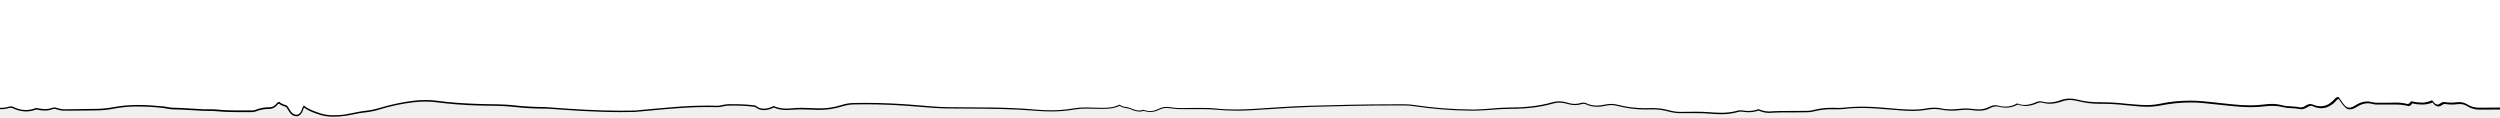
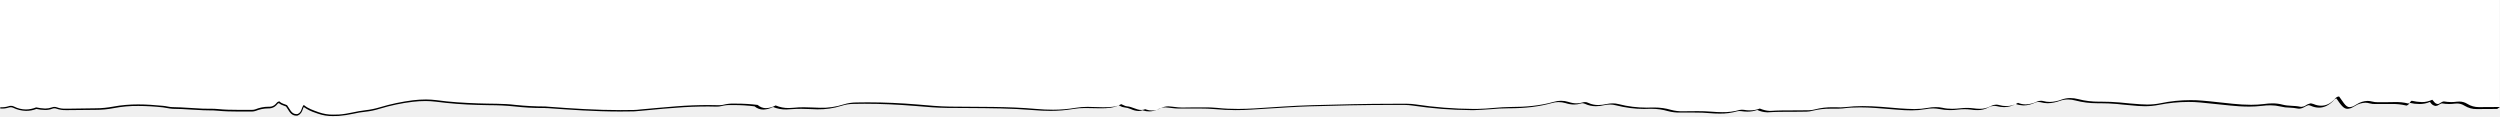
- <svg xmlns="http://www.w3.org/2000/svg" id="Слой_1" viewBox="0 0 1920 90.1">
+ <svg xmlns="http://www.w3.org/2000/svg" id="Слой_1" viewBox="0 0 1930 90.1">
  <style>.st0{fill:#fff}</style>
-   <path class="st0" d="M0 0v83.4c2.2.1 4.3-.1 6.4-.7 1.4-.5 3-.5 4.4.2 5.4 2.8 11.6 3 17.2.7 4.2.8 8.2 1.5 12.1 0 1.3-.5 2.7-.5 3.9 0 2.9 1.2 5.9 1 8.9 1l21-.3c4.5 0 9-.4 13.4-1.3 12.7-2.5 25.5-1.9 38.3-.6 2.5.3 4.9 1 7.4 1 7.8 0 15.6.9 23.5 1.2 3.8.2 7.7 0 11.5.3 8.7.8 17.3.5 26 .5.8 0 1.7-.1 2.5-.4 3.4-1.4 7-2.1 10.7-2 1.8 0 3.6-.7 4.9-2 .8-.8 1.3-2 3-2 1.4 1.7 3.9 2 5.8 2.9 2.4 3.1 3.4 7.5 8.2 6.8 3.2-1.3 2.7-4.7 4.7-7 3.3 2.8 7.3 4 11.3 5.5 5.2 2 10.4 1.9 15.7 1.7 6.9-.3 13.4-2.6 20.2-3.3 3.8-.4 7.6-1.2 11.2-2.3 8.3-2.5 16.8-4.3 25.4-5.4 6-.8 12-.8 17.9-.1 10.6 1.5 21.2 2.1 31.9 2.5 9.7.3 19.3-.1 28.9 1.2 7.6.8 15.3 1.2 22.9 1.2.8 0 1.7.1 2.5.2 21.8 1.6 43.5 3 65.4 2.4 1.7 0 3.3-.3 5-.4 9.1-.8 18.2-1.7 27.4-2.4 10.3-.8 20.6-1.1 31-.9 1.3.1 2.7 0 4-.3 3.1-.9 6.2-.8 9.4-.8 5.6 0 11.2.3 16.8 1 4.2 3.6 9 2.8 13.9.4 4.3 1.8 9 2.4 13.6 1.9 5-.4 10-.5 15-.2 8 .4 16 .1 23.7-2.5 3.2-1 6.5-1.5 9.8-1.5 15.8-.3 31.6.2 47.3 1.6 8.1.7 16.3 1.4 24.4 1.6 22.1.3 44.3-.2 66.4 1.8 10.1 1.1 20.3.8 30.4-.8 6.7-1.2 13.6-.4 20.5-.4 5 0 10-.1 14.3-2.4 1.7.7 3.1 1.7 4.5 1.7 4.7.2 8.8 4.3 13.9 2.2.2-.1.6.2.9.3 3.5 1.2 7.4.8 10.7-.9 2.7-1.4 5.8-1.9 8.8-1.3 5.8 1 11.6.7 17.5.7 5.8-.2 11.7 0 17.5.4 9.5.9 19 1 28.5.4 14.8-.8 29.6-2 44.4-2.5 24.3-.7 48.6-1.3 73-1.1 2.2 0 4.3.2 6.5.5 15.6 2.4 31.4 3.6 47.2 3.5 8.7-.1 17.3-1.5 25.9-1.5 11.2 0 22.3-.8 33.1-4 3.7-1.1 7.6-1.1 11.3.1 3.5 1.2 7.3 1.4 10.8.4 1.4-.5 3-.4 4.4.3 4.6 2.1 9.4 2 14.2.9 3.1-.7 6.3-.7 9.4.1 8.2 2.1 16.8 3 25.3 2.6 5-.2 10 .4 14.8 1.7 3.1.8 6.2 1.2 9.4 1.1 7.2 0 14.4-.3 21.5.3 7.4.6 14.6.8 21.7-1.3 1.1-.3 2.3-.3 3.5-.1 4.1.8 8.3.4 12.3-1 2.7 1.1 5.4 2 8.3 1.8 9.8-.7 19.7-.3 29.5-.5 1.5 0 3-.2 4.4-.6 5.3-1.3 10.9-1.9 16.4-1.6 2.3.1 4.7.1 7-.1 14.2-1.9 28.3-.1 42.4 1 7 .6 13.9 1 20.9-.3 3.8-.8 7.7-.8 11.4-.1 4.6.9 9.3 1 13.9.4 3.3-.4 6.6-.4 9.9 0 4.5.7 9 .5 13.2-1.7 2.1-1.2 4.5-1.5 6.8-1 4.9 1.5 10.2.9 14.6-1.8 5 2 9.8 1.5 14.5-.7 1.5-.7 3.3-.9 4.9-.5 4.9 1.4 9.5.7 14.2-1 4.1-1.5 8.6-1.6 12.8-.4 5.5 1.4 11.1 2.1 16.8 2 5-.1 10 .2 15 .6 5.3.5 10.6 1.1 15.9 1.4 5.1.4 10.3.1 15.4-.8 10.6-2.2 21.5-2.9 32.3-2 7.8.7 15.6 1.7 23.3 2.4 8 .7 16 1.2 23.9.2 4.9-.6 9.6-.8 14.3.5 4.4 1.2 9 .6 13.4 1.6 1.5.2 3-.1 4.3-1 1.1-.8 2.4-1.3 3.7-1.6h.4c.7.1 1.3.3 1.9.5 6.1 2.6 11.3 1.3 15.9-3.4 1-1 1.9-2.4 3.8-2.4 1.2 1.7 2.3 3.5 3.7 5.2 2.6 3.4 4.4 3.7 8.2 1.8.6-.3 1.2-.7 1.7-1 3.7-2.1 7.5-3.3 11.9-2 2.5.7 5.3.4 8 .5 6.8.2 13.6-.6 19.7 1.1 1.8-.4 1.5-1.9 2.8-2.1 5.3 1.2 10.7 1.7 15.8-.9 1.4 1.3 2 3.2 4.3 3.3 1.4 0 2.5-1.7 4.6-2 3.3.6 6.7.6 10 .2 2.8-.4 5.7.1 8.1 1.7 2.7 1.7 5.8 2.5 9 2.5l15.8-.1V0H0z" />
-   <path d="M1920 82.6l-16.1.1h-.1c-3.1 0-6.2-.8-8.9-2.5-1.9-1.2-4-1.8-6.2-1.8-.6 0-1.3 0-1.9.1-1.4.2-2.9.3-4.4.3-1.9 0-3.8-.2-5.7-.5-2.1.3-3.2 2-4.6 2-2.3-.2-2.9-2-4.3-3.3-2.6 1.2-5.4 1.9-8.2 1.8-2.6-.1-5.1-.4-7.6-1-1.2.2-1 1.8-2.8 2.1-3.4-.9-7-1.2-10.5-1.1-2.2 0-4.4.1-6.6.1h-6.2c-1.5 0-2.9-.1-4.4-.5-1.2-.3-2.4-.5-3.6-.5-2.9.1-5.8 1-8.3 2.6-.6.3-1.1.7-1.7 1-1.1.7-2.4 1.1-3.8 1.2-1.6 0-2.8-.9-4.4-3-1.3-1.7-2.5-3.5-3.7-5.2-2 0-2.9 1.4-3.8 2.4-3 3.1-6.3 4.7-10 4.7-2 0-4.1-.5-5.9-1.3-.6-.2-1.3-.4-1.9-.5h-.4c-1.3.3-2.6.8-3.7 1.6-1 .7-2.2 1-3.4 1.1-.3 0-.6 0-.9-.1-4.4-1-9-.4-13.4-1.6-2.6-.7-5.2-1-7.9-1-2.2 0-4.3.2-6.5.5-3.3.4-6.5.6-9.8.6-4.7 0-9.4-.3-14.1-.8-7.8-.7-15.6-1.8-23.3-2.4-3-.3-6.1-.4-9.1-.4-7.8 0-15.6.8-23.2 2.4-3.4.7-6.9 1-10.3 1-1.7 0-3.4-.1-5.1-.2-5.3-.3-10.6-.9-15.9-1.4-4.5-.4-9.1-.6-13.7-.6h-2c-5.5 0-10.9-.6-16.2-2-2-.5-4-.8-6-.8-2.3 0-4.6.4-6.8 1.2-2.8 1.1-5.9 1.7-8.9 1.8-1.8 0-3.6-.2-5.3-.7-.6-.2-1.2-.2-1.8-.2-1.1 0-2.2.3-3.1.7-2.7 1.3-5.6 2-8.5 2.1-2.1 0-4.1-.4-6-1.2-2.7 1.7-5.8 2.5-9 2.5-1.9 0-3.8-.3-5.6-.8-.7-.2-1.3-.3-2-.3-1.7 0-3.3.5-4.8 1.3-2.6 1.3-5.4 2-8.3 1.9-1.6 0-3.3-.2-4.9-.4-1.6-.2-3.1-.3-4.7-.3-1.7 0-3.5.1-5.2.3-2.1.2-4.2.4-6.2.4-2.6 0-5.1-.2-7.7-.8-1.7-.4-3.5-.5-5.2-.5-2.1 0-4.2.2-6.2.6-3.3.6-6.7.9-10.1.9-3.6 0-7.2-.3-10.8-.5-9.6-.8-19.2-1.8-28.9-1.8-4.5 0-9 .3-13.5.8-1.1.1-2.3.2-3.4.2-1.2 0-2.4 0-3.6-.1h-2.1c-4.8-.1-9.6.5-14.2 1.7-1.5.4-2.9.6-4.4.6-2.9.1-5.9.1-8.8.1h-3.2c-5.8 0-11.7 0-17.5.4h-.8c-2.6-.1-5.1-.8-7.5-1.8-2.5 1-5.1 1.4-7.7 1.4-1.5 0-3.1-.1-4.6-.4-.6-.1-1.2-.1-1.7-.1-.6 0-1.2.1-1.7.2-4.3 1.2-8.8 1.8-13.3 1.7-2.8 0-5.6-.2-8.4-.4-3.5-.3-7-.4-10.5-.4-3.7 0-7.4.1-11 .1h-.1c-3.1.1-6.3-.3-9.3-1.1-4.1-1.2-8.4-1.8-12.7-1.8h-2.1c-1.3.1-2.6.1-3.9.1-7.2 0-14.4-.9-21.4-2.7-1.5-.4-3.1-.6-4.7-.6s-3.1.2-4.7.5c-2.1.5-4.2.7-6.3.8-2.7 0-5.4-.5-7.9-1.7-.8-.4-1.6-.6-2.5-.6-.6 0-1.3.1-1.9.3-1.4.4-2.9.7-4.4.7-2.2 0-4.3-.4-6.4-1.1-1.9-.6-3.8-.9-5.8-.9-1.9 0-3.7.3-5.5.8-10.8 3.1-21.9 4-33.1 4-8.7 0-17.2 1.4-25.9 1.5h-3.1c-14.8-.1-29.6-1.3-44.2-3.5-2.1-.3-4.3-.5-6.5-.5h-9.7c-21.1 0-42.2.5-63.2 1.1-14.8.4-29.6 1.6-44.4 2.5-4.1.2-8.2.4-12.3.4-5.4 0-10.8-.2-16.2-.8-3.4-.3-6.9-.5-10.4-.4h-7.3c-2.5 0-4.9.1-7.4.1-3.3.1-6.7-.2-10-.7-.8-.1-1.6-.2-2.5-.2-2.2 0-4.3.6-6.2 1.6-2 1-4.1 1.6-6.4 1.6-1.5 0-2.9-.2-4.3-.7-.3-.1-.5-.2-.8-.3h-.1c-1 .4-2 .6-3 .6-3.8 0-7.2-2.6-10.9-2.8-1.4-.1-2.8-1-4.5-1.7-4 2.2-8.7 2.4-13.4 2.4h-.9c-3.8 0-7.7-.3-11.5-.3-3 0-6 .2-9 .7-5.8 1-11.6 1.5-17.5 1.5-4.3 0-8.6-.2-12.9-.6-22.1-2-44.3-1.5-66.4-1.8-8.2-.1-16.3-.9-24.4-1.6-13-1.1-26-1.7-39-1.7-2.8 0-5.6 0-8.4.1-3.3 0-6.7.5-9.8 1.5-5.9 1.9-12 2.8-18.2 2.6-1.8 0-3.7-.1-5.5-.2-2.3-.1-4.6-.2-6.9-.2-2.7 0-5.4.1-8.1.4-1.2.1-2.3.2-3.4.2-3.5.1-7-.6-10.2-2-2.3 1.3-4.9 2-7.5 2.1-2.4 0-4.6-.9-6.4-2.5-5.4-.7-10.9-1-16.4-1h-2.1c-2.6-.1-5.1.2-7.6.8-1 .3-2 .4-3.1.4h-.9c-1.9 0-3.9-.1-5.8-.1-8.4 0-16.8.3-25.2 1-9.1.7-18.2 1.6-27.4 2.4-1.7.2-3.3.4-5 .4-3.4.1-6.8.1-10.2.1-18.4 0-36.8-1.2-55.2-2.6-.8-.1-1.7-.1-2.5-.2-7.7 0-15.3-.4-22.9-1.2-9.6-1.2-19.3-.8-28.9-1.2-10.6-.4-21.3-1-31.9-2.5-2.6-.3-5.3-.5-7.9-.5-3.3 0-6.7.2-10 .6-8.6 1.1-17.1 2.9-25.4 5.4-3.7 1.1-7.4 1.9-11.2 2.3-6.8.7-13.3 2.9-20.2 3.3-1.5.1-3 .1-4.4.1-3.8.1-7.7-.6-11.3-1.9-4-1.5-8.1-2.7-11.3-5.6-2 2.4-1.5 5.7-4.7 7-.3 0-.6.1-.9.1-4 0-5.1-4-7.3-6.9-1.9-.9-4.3-1.2-5.8-2.9-1.7 0-2.2 1.2-3 2-1.2 1.3-2.9 2.1-4.7 2.1h-1c-3.4 0-6.7.7-9.9 2-.8.3-1.6.4-2.4.4h-11.4c-4.9 0-9.7-.1-14.6-.6-3.8-.4-7.7-.2-11.5-.3-7.8-.3-15.6-1.1-23.5-1.2-2.5 0-4.9-.8-7.4-1-6.4-.6-12.7-1.1-19.1-1.1s-12.9.5-19.2 1.7c-4.4.8-8.9 1.3-13.4 1.3l-21 .3h-2c-2.3.1-4.6-.2-6.8-1-1.3-.5-2.7-.5-3.9 0-1.7.6-3.4.9-5.2.9-2.4-.1-4.7-.4-7-.9-2.5 1-5.2 1.6-7.9 1.6-3.2 0-6.4-.8-9.3-2.3-.7-.4-1.5-.5-2.3-.5-.7 0-1.4.1-2.1.4-2 .6-4 .8-6.1.7v1h.4c2 .1 4-.1 5.9-.7.6-.2 1.2-.3 1.8-.3s1.3.1 1.9.4c3 1.5 6.4 2.3 9.8 2.4 2.7 0 5.5-.5 8-1.5 2.2.5 4.5.8 6.8.8 1.9 0 3.8-.3 5.5-1 1-.4 2.2-.4 3.2 0 2.3.8 4.8 1.2 7.2 1.1h2l10.9-.1 10.1-.1c4.6 0 9.1-.4 13.6-1.3 6.3-1.2 12.6-1.8 19-1.7 6.3 0 12.7.4 19 1.1 1 .1 2 .3 3 .5 1.5.3 3 .5 4.5.6 4.7 0 9.5.3 14.1.6 3.1.2 6.2.4 9.3.5 1.5.1 2.9.1 4.3.1 2.3 0 4.7 0 7.1.3 5.2.5 10.3.6 14.7.6h11.6c.9 0 1.8-.2 2.7-.5 3-1.2 6.3-1.9 9.5-1.9h1c2-.1 4-.9 5.4-2.4.2-.2.4-.4.6-.7.5-.6.8-.9 1.4-1 1.1.9 2.5 1.6 3.9 2 .6.2 1.1.4 1.6.6.5.7.9 1.4 1.4 2.1 1.4 2.4 3.1 5 6.6 5 .3 0 .7 0 1-.1h.1l.1-.1c2.3-1 3.1-2.9 3.7-4.6.2-.7.5-1.3.8-1.9 2.8 2 5.9 3.5 9.1 4.5l1.7.6c3.7 1.3 7.7 2 11.6 1.9 1.6 0 3.2-.1 4.5-.1 3.8-.3 7.5-.9 11.2-1.7 3-.7 6-1.2 9-1.5 3.9-.4 7.7-1.2 11.4-2.4 8.2-2.5 16.7-4.3 25.2-5.3 3.3-.4 6.6-.6 9.9-.6 2.6 0 5.2.2 7.8.5 10.6 1.4 21.3 2.2 32 2.5 3 .1 6.1.1 9.1.2 6.6 0 13.2.3 19.7 1 7.1.8 14.2 1.2 21.4 1.2h1.7c.6 0 1.3.1 1.9.1h.5c16.6 1.2 35.9 2.6 55.3 2.6 3.5 0 6.9 0 10.2-.1 1.2 0 2.5-.2 3.7-.3l1.4-.1 8.7-.8c6.1-.6 12.5-1.2 18.7-1.6 8.4-.7 16.8-1 25.1-1 1.9 0 3.9 0 5.8.1h.9c1.1 0 2.3-.1 3.4-.4 2.4-.6 4.9-.9 7.3-.8h2.2c5.3 0 10.7.3 16 1 1.9 1.6 4.3 2.5 6.8 2.5 2.6-.1 5.2-.8 7.5-2 3.2 1.3 6.7 2 10.2 1.9 1.1 0 2.3-.1 3.5-.2 2.5-.2 5.2-.3 8-.3 2.1 0 4.4.1 6.8.2 2 .1 3.8.2 5.6.2 6.3.1 12.5-.8 18.5-2.7 3.1-1 6.3-1.5 9.5-1.5 2.8-.1 5.6-.1 8.4-.1 12.6 0 25.6.6 38.9 1.7l1.3.1c7.6.7 15.5 1.3 23.2 1.4 5.4.1 10.8.1 16.1.1 16.5.1 33.5.2 50.2 1.6 4.6.4 8.9.6 13 .6 5.9 0 11.8-.5 17.7-1.5 2.9-.5 5.8-.7 8.8-.7 2 0 4 .1 5.9.1 1.9.1 3.7.1 5.6.1h.9c4.7 0 9.3-.2 13.5-2.3.4.2.8.4 1.1.5 1 .6 2.1 1 3.3 1.1 1.7.2 3.4.6 5 1.3 1.9.9 3.9 1.4 6 1.5 1.1 0 2.1-.2 3.1-.6.2.1.3.1.5.2 1.5.5 3 .7 4.6.7 2.4 0 4.7-.6 6.8-1.7 1.8-.9 3.8-1.4 5.8-1.4.8 0 1.5.1 2.3.2 3.4.5 6.8.8 10.2.7h14.7c3.4 0 6.8.1 10.2.4 5.4.5 10.8.8 16.3.8 3.9 0 8-.1 12.4-.4 4.8-.3 9.7-.6 14.4-.9 9.8-.6 20-1.3 29.9-1.6 20.1-.6 41.7-1.1 63.2-1.1h9.7c2.1 0 4.2.2 6.3.5 14.7 2.2 29.5 3.4 44.4 3.5h3.1c4.2-.1 8.4-.4 12.5-.7 4.4-.4 8.9-.7 13.4-.7 13.6 0 23.9-1.3 33.4-4 1.7-.5 3.5-.8 5.2-.8 1.9 0 3.7.3 5.5.8 2.2.7 4.4 1.1 6.7 1.1 1.6 0 3.2-.2 4.7-.7.5-.2 1-.2 1.6-.3.7 0 1.4.2 2.1.5 2.6 1.2 5.4 1.8 8.3 1.8 2.2 0 4.4-.3 6.5-.8 1.5-.3 3-.5 4.5-.5s3 .2 4.5.6c7.1 1.8 14.3 2.8 21.6 2.8 1.3 0 2.6 0 3.9-.1h2.1c4.2 0 8.4.6 12.4 1.8 3.1.8 6.3 1.2 9.6 1.1h11.1c4.2 0 7.4.1 10.4.4 3.3.3 6 .4 8.5.4 4.6.1 9.2-.5 13.6-1.8.5-.1 1-.2 1.4-.2.5 0 1.1 0 1.6.1 1.6.2 3.1.4 4.7.4 2.6 0 5.2-.4 7.7-1.3 2.4 1.1 4.9 1.7 7.5 1.8h.9c5.8-.4 11.5-.4 17.4-.4h3.2c2.7 0 5.8 0 8.9-.1 1.6 0 3.1-.3 4.7-.7 4.6-1.1 9.3-1.7 14-1.6h5.7c1.2 0 2.4-.1 3.5-.2 4.4-.6 8.9-.8 13.4-.8 7.5 0 15.2.7 22.6 1.3l6.2.5c3.5.3 7.2.5 10.9.5 3.5 0 6.9-.3 10.3-.9 2-.4 4-.6 6-.6 1.7 0 3.4.2 5 .5 2.6.5 5.2.8 7.9.8 2.1 0 4.2-.1 6.4-.4 1.7-.2 3.4-.3 5.1-.3 1.5 0 3.1.1 4.6.3 1.7.3 3.3.4 5 .4 3 .1 6.1-.6 8.8-2.1 1.3-.7 2.8-1.1 4.3-1.2.6 0 1.2.1 1.8.2 1.9.5 3.9.8 5.8.8 3.2 0 6.3-.8 9.1-2.4 1.9.7 3.9 1 5.9 1.1 3.1 0 6.2-.8 9-2.1.8-.4 1.8-.6 2.7-.6.5 0 1 .1 1.5.2 1.8.5 3.7.8 5.6.8 3.2-.1 6.3-.7 9.3-1.8 2.1-.8 4.2-1.1 6.4-1.1 1.9 0 3.9.3 5.7.8 5.4 1.4 10.9 2.1 16.5 2.1h2c4.7 0 9.2.2 13.6.6l3.7.4c4 .4 8.2.8 12.3 1.1 1.8.1 3.5.2 5.1.2 3.5 0 7.1-.3 10.5-1 7.6-1.5 15.3-2.3 23-2.3 3 0 6.1.1 9 .4 4.2.4 8.5.8 12.7 1.3 3.5.4 7.1.8 10.7 1.1 3.9.4 9 .8 14.2.8 3.3 0 6.6-.2 10-.6 2.1-.3 4.2-.4 6.4-.4 2.6 0 5.1.3 7.6.9 2.4.6 4.8.9 7.3.9 2.1.1 4.1.3 6.1.7.4.1.7.1 1.1.1 1.4-.1 2.7-.5 3.9-1.2l.7-.4c.8-.5 1.7-.9 2.6-1.1h.1l.5.1c.4.1.8.2 1.2.4 2 .9 4.1 1.4 6.3 1.4 3.8 0 7.4-1.7 10.7-5 .2-.2.3-.4.5-.6.5-.7 1.2-1.3 2.1-1.5l.8 1.1c.8 1.2 1.7 2.5 2.6 3.6 1.4 1.7 2.9 3.3 5.2 3.3 1.5-.1 2.9-.5 4.2-1.3.4-.2.8-.4 1.1-.6l.7-.4c2.3-1.5 5-2.3 7.8-2.4 1.1 0 2.2.2 3.3.5 1.5.4 3.1.6 4.7.5h12.8c3.5-.1 6.9.3 10.3 1.1l.2.1h.2c1-.2 1.8-.8 2.3-1.7.1-.2.2-.3.3-.4 2.5.6 5 .9 7.6.9 2.8 0 5.5-.5 8-1.6.2.2.3.4.5.6.9 1.4 2.3 2.3 3.9 2.5h.1c.9-.1 1.8-.4 2.6-1 .6-.5 1.3-.8 2.1-1 1.9.3 3.8.5 5.6.5 1.5 0 3-.1 4.5-.3.6-.1 1.2-.1 1.7-.1 2 0 4 .6 5.7 1.7 2.8 1.7 6.1 2.7 9.5 2.6h.1l15.5-.1v-1.5z" />
+   <path class="st0" d="M0 0v83.4c2.2.1 4.3-.1 6.4-.7 1.4-.5 3-.5 4.4.2 5.4 2.8 11.7 3 17.3.7 4.2.8 8.2 1.5 12.2 0 1.3-.5 2.7-.5 3.9 0 2.9 1.2 5.9 1 8.9 1l21.1-.3c4.5 0 9-.4 13.5-1.3 12.8-2.5 25.6-1.9 38.5-.6 2.5.3 4.9 1 7.4 1 7.8 0 15.7.9 23.6 1.2 3.8.2 7.7 0 11.6.3 8.7.8 17.4.5 26.1.5.8 0 1.7-.1 2.5-.4 3.4-1.4 7-2.1 10.8-2 1.8 0 3.6-.7 4.9-2 .8-.8 1.3-2 3-2 1.4 1.7 3.9 2 5.8 2.9 2.4 3.1 3.4 7.5 8.2 6.8 3.2-1.3 2.7-4.7 4.7-7 3.3 2.8 7.3 4 11.4 5.5 5.2 2 10.5 1.9 15.8 1.7 6.9-.3 13.5-2.6 20.3-3.3 3.8-.4 7.6-1.2 11.3-2.3 8.3-2.5 16.9-4.3 25.5-5.4 6-.8 12.1-.8 18-.1 10.7 1.5 21.3 2.1 32.1 2.5 9.8.3 19.4-.1 29.1 1.2 7.6.8 15.4 1.2 23 1.2.8 0 1.7.1 2.5.2 21.9 1.6 43.7 3 65.7 2.4 1.7 0 3.3-.3 5-.4 9.1-.8 18.3-1.7 27.5-2.4 10.4-.8 20.7-1.1 31.2-.9 1.3.1 2.7 0 4-.3 3.1-.9 6.2-.8 9.4-.8 5.6 0 11.3.3 16.9 1 4.2 3.6 9 2.8 14 .4 4.3 1.8 9 2.4 13.7 1.9 5-.4 10.1-.5 15.1-.2 8 .4 16.1.1 23.8-2.5 3.2-1 6.5-1.5 9.9-1.5 15.9-.3 31.8.2 47.5 1.6 8.1.7 16.4 1.4 24.5 1.6 22.2.3 44.5-.2 66.7 1.8 10.2 1.1 20.4.8 30.6-.8 6.7-1.2 13.7-.4 20.6-.4 5 0 10.1-.1 14.4-2.4 1.7.7 3.1 1.7 4.5 1.7 4.7.2 8.8 4.3 14 2.2.2-.1.6.2.9.3 3.5 1.2 7.4.8 10.8-.9 2.7-1.4 5.8-1.9 8.8-1.3 5.8 1 11.7.7 17.6.7 5.8-.2 11.8 0 17.6.4 9.5.9 19.1 1 28.6.4 14.9-.8 29.8-2 44.6-2.5 24.4-.7 48.9-1.3 73.4-1.1 2.2 0 4.3.2 6.5.5 15.7 2.4 31.6 3.6 47.4 3.5 8.7-.1 17.4-1.5 26-1.5 11.3 0 22.4-.8 33.3-4 3.7-1.1 7.6-1.1 11.4.1 3.5 1.2 7.3 1.4 10.9.4 1.4-.5 3-.4 4.4.3 4.6 2.1 9.4 2 14.3.9 3.1-.7 6.3-.7 9.4.1 8.2 2.1 16.9 3 25.4 2.6 5-.2 10.1.4 14.9 1.7 3.1.8 6.2 1.2 9.4 1.1 7.2 0 14.5-.3 21.6.3 7.4.6 14.7.8 21.8-1.3 1.1-.3 2.3-.3 3.5-.1 4.1.8 8.3.4 12.4-1 2.7 1.1 5.4 2 8.3 1.8 9.9-.7 19.8-.3 29.7-.5 1.5 0 3-.2 4.4-.6 5.3-1.3 11-1.9 16.5-1.6 2.3.1 4.7.1 7-.1 14.3-1.9 28.4-.1 42.6 1 7 .6 14 1 21-.3 3.8-.8 7.7-.8 11.5-.1 4.6.9 9.3 1 14 .4 3.3-.4 6.6-.4 10 0 4.5.7 9 .5 13.3-1.7 2.1-1.2 4.5-1.5 6.8-1 4.9 1.5 10.3.9 14.7-1.8 5 2 9.9 1.5 14.6-.7 1.5-.7 3.3-.9 4.9-.5 4.9 1.4 9.5.7 14.3-1 4.1-1.5 8.6-1.6 12.9-.4 5.5 1.4 11.2 2.1 16.9 2 5-.1 10.1.2 15.1.6 5.3.5 10.7 1.1 16 1.4 5.1.4 10.4.1 15.5-.8 10.7-2.2 21.6-2.9 32.5-2 7.8.7 15.7 1.7 23.4 2.4 8 .7 16.1 1.2 24 .2 4.9-.6 9.7-.8 14.4.5 4.4 1.2 9 .6 13.5 1.6 1.5.2 3-.1 4.3-1 1.1-.8 2.4-1.3 3.7-1.6h.4c.7.1 1.3.3 1.9.5 6.1 2.6 11.4 1.3 16-3.4 1-1 1.9-2.4 3.8-2.4 1.2 1.7 2.3 3.5 3.7 5.2 2.6 3.4 4.4 3.7 8.2 1.8.6-.3 1.2-.7 1.7-1 3.7-2.1 7.5-3.3 12-2 2.5.7 5.3.4 8 .5 6.8.2 13.7-.6 19.8 1.1 1.8-.4 1.5-1.9 2.8-2.1 5.3 1.2 10.8 1.7 15.9-.9 1.4 1.3 2 3.2 4.3 3.3 1.4 0 2.5-1.7 4.6-2 3.3.6 6.7.6 10.1.2 2.8-.4 5.7.1 8.1 1.7 2.7 1.7 5.8 2.5 9 2.5l15.9-.1V0H0z" />
+   <path d="M1930 82.6l-16.2.1h-.1c-3.1 0-6.2-.8-8.9-2.5-1.9-1.2-4-1.8-6.2-1.8-.6 0-1.3 0-1.9.1-1.4.2-2.9.3-4.4.3-1.9 0-3.8-.2-5.7-.5-2.1.3-3.2 2-4.6 2-2.3-.2-2.9-2-4.3-3.3-2.6 1.2-5.4 1.9-8.2 1.8-2.6-.1-5.1-.4-7.6-1-1.2.2-1 1.8-2.8 2.1-3.4-.9-7-1.2-10.6-1.1-2.2 0-4.4.1-6.6.1h-6.2c-1.5 0-2.9-.1-4.4-.5-1.2-.3-2.4-.5-3.6-.5-2.9.1-5.8 1-8.3 2.6-.6.3-1.1.7-1.7 1-1.1.7-2.4 1.1-3.8 1.2-1.6 0-2.8-.9-4.4-3-1.3-1.7-2.5-3.5-3.7-5.2-2 0-2.9 1.4-3.8 2.4-3 3.1-6.3 4.7-10.1 4.7-2 0-4.1-.5-5.9-1.3-.6-.2-1.3-.4-1.9-.5h-.4c-1.3.3-2.6.8-3.7 1.6-1 .7-2.2 1-3.4 1.1-.3 0-.6 0-.9-.1-4.4-1-9-.4-13.5-1.6-2.6-.7-5.2-1-7.9-1-2.2 0-4.3.2-6.5.5-3.3.4-6.5.6-9.9.6-4.7 0-9.4-.3-14.2-.8-7.8-.7-15.7-1.8-23.4-2.4-3-.3-6.1-.4-9.1-.4-7.8 0-15.7.8-23.3 2.4-3.4.7-6.9 1-10.4 1-1.7 0-3.4-.1-5.1-.2-5.3-.3-10.7-.9-16-1.4-4.5-.4-9.1-.6-13.8-.6h-2c-5.5 0-11-.6-16.3-2-2-.5-4-.8-6-.8-2.3 0-4.6.4-6.8 1.2-2.8 1.1-5.9 1.7-8.9 1.8-1.8 0-3.6-.2-5.3-.7-.6-.2-1.2-.2-1.8-.2-1.1 0-2.2.3-3.1.7-2.7 1.3-5.6 2-8.5 2.1-2.1 0-4.1-.4-6-1.2-2.7 1.7-5.8 2.5-9 2.5-1.9 0-3.8-.3-5.6-.8-.7-.2-1.3-.3-2-.3-1.7 0-3.3.5-4.8 1.3-2.6 1.3-5.4 2-8.3 1.9-1.6 0-3.3-.2-4.9-.4-1.6-.2-3.1-.3-4.7-.3-1.7 0-3.5.1-5.2.3-2.1.2-4.2.4-6.2.4-2.6 0-5.1-.2-7.7-.8-1.7-.4-3.5-.5-5.2-.5-2.1 0-4.2.2-6.2.6-3.3.6-6.7.9-10.2.9-3.6 0-7.2-.3-10.9-.5-9.7-.8-19.3-1.8-29.1-1.8-4.5 0-9 .3-13.6.8-1.1.1-2.3.2-3.4.2-1.2 0-2.4 0-3.6-.1h-2.1c-4.8-.1-9.7.5-14.3 1.7-1.5.4-2.9.6-4.4.6-2.9.1-5.9.1-8.8.1h-3.2c-5.8 0-11.8 0-17.6.4h-.8c-2.6-.1-5.1-.8-7.5-1.8-2.5 1-5.1 1.4-7.7 1.4-1.5 0-3.1-.1-4.6-.4-.6-.1-1.2-.1-1.7-.1-.6 0-1.2.1-1.7.2-4.3 1.2-8.8 1.8-13.4 1.7-2.8 0-5.6-.2-8.4-.4-3.5-.3-7-.4-10.6-.4-3.7 0-7.4.1-11.1.1h-.1c-3.1.1-6.3-.3-9.3-1.1-4.1-1.2-8.4-1.8-12.8-1.8h-2.1c-1.3.1-2.6.1-3.9.1-7.2 0-14.5-.9-21.5-2.7-1.5-.4-3.1-.6-4.7-.6s-3.1.2-4.7.5c-2.1.5-4.2.7-6.3.8-2.7 0-5.4-.5-7.9-1.7-.8-.4-1.6-.6-2.5-.6-.6 0-1.3.1-1.9.3-1.4.4-2.9.7-4.4.7-2.2 0-4.3-.4-6.4-1.1-1.9-.6-3.8-.9-5.8-.9-1.9 0-3.7.3-5.5.8-10.9 3.1-22 4-33.3 4-8.7 0-17.3 1.4-26 1.5h-3.1c-14.9-.1-29.8-1.3-44.4-3.5-2.1-.3-4.3-.5-6.5-.5h-9.8c-21.2 0-42.4.5-63.5 1.1-14.9.4-29.8 1.6-44.6 2.5-4.1.2-8.2.4-12.4.4-5.4 0-10.9-.2-16.3-.8-3.4-.3-6.9-.5-10.5-.4h-7.3c-2.5 0-4.9.1-7.4.1-3.3.1-6.7-.2-10.1-.7-.8-.1-1.6-.2-2.5-.2-2.2 0-4.3.6-6.2 1.6-2 1-4.1 1.6-6.4 1.6-1.5 0-2.9-.2-4.3-.7-.3-.1-.5-.2-.8-.3h-.1c-1 .4-2 .6-3 .6-3.8 0-7.2-2.6-11-2.8-1.4-.1-2.8-1-4.5-1.7-4 2.2-8.7 2.4-13.5 2.4h-.9c-3.8 0-7.7-.3-11.6-.3-3 0-6 .2-9 .7-5.8 1-11.7 1.5-17.6 1.5-4.3 0-8.6-.2-13-.6-22.2-2-44.5-1.5-66.7-1.8-8.2-.1-16.4-.9-24.5-1.6-13.1-1.1-26.1-1.7-39.2-1.7-2.8 0-5.6 0-8.4.1-3.3 0-6.7.5-9.9 1.5-5.9 1.9-12.1 2.8-18.3 2.6-1.8 0-3.7-.1-5.5-.2-2.3-.1-4.6-.2-6.9-.2-2.7 0-5.4.1-8.1.4-1.2.1-2.3.2-3.4.2-3.5.1-7-.6-10.3-2-2.3 1.3-4.9 2-7.5 2.1-2.4 0-4.6-.9-6.4-2.5-5.4-.7-11-1-16.5-1h-2.1c-2.6-.1-5.1.2-7.6.8-1 .3-2 .4-3.1.4H553c-1.9 0-3.9-.1-5.8-.1-8.4 0-16.9.3-25.3 1-9.1.7-18.3 1.6-27.5 2.4-1.7.2-3.3.4-5 .4-3.6.1-7 .1-10.4.1-18.5 0-37-1.2-55.5-2.6-.8-.1-1.7-.1-2.5-.2-7.7 0-15.4-.4-23-1.2-9.6-1.2-19.4-.8-29.1-1.2-10.7-.4-21.4-1-32.1-2.5-2.6-.3-5.3-.5-7.9-.5-3.3 0-6.7.2-10.1.6-8.6 1.1-17.2 2.9-25.5 5.4-3.7 1.1-7.4 1.9-11.3 2.3-6.8.7-13.4 2.9-20.3 3.3-1.5.1-3 .1-4.4.1-3.8.1-7.7-.6-11.4-1.9-4-1.5-8.1-2.7-11.4-5.6-2 2.4-1.5 5.7-4.7 7-.3 0-.6.1-.9.1-4 0-5.1-4-7.3-6.9-1.9-.9-4.3-1.2-5.8-2.9-1.7 0-2.2 1.2-3 2-1.2 1.3-2.9 2.1-4.7 2.1h-1c-3.4 0-6.7.7-10 2-.8.3-1.6.4-2.4.4h-11.5c-4.9 0-9.8-.1-14.7-.6-3.8-.4-7.7-.2-11.6-.3-7.8-.3-15.7-1.1-23.6-1.2-2.5 0-4.9-.8-7.4-1-6.4-.6-12.8-1.1-19.2-1.1-6.4 0-13 .5-19.3 1.7-4.4.8-8.9 1.3-13.5 1.3l-21.1.3h-2c-2.3.1-4.6-.2-6.8-1-1.3-.5-2.7-.5-3.9 0-1.7.6-3.4.9-5.2.9-2.4-.1-4.7-.4-7-.9-2.5 1-5.2 1.6-7.9 1.6-3.2 0-6.4-.8-9.3-2.3-.7-.4-1.5-.5-2.3-.5-.7 0-1.4.1-2.1.4-2 .6-4 .8-6.1.7v1h.4c2 .1 4-.1 5.9-.7.6-.2 1.2-.3 1.8-.3.6 0 1.3.1 1.9.4 3 1.5 6.4 2.3 9.9 2.4 2.7 0 5.5-.5 8-1.5 2.2.5 4.5.8 6.8.8 1.9 0 3.8-.3 5.5-1 1-.4 2.2-.4 3.2 0 2.3.8 4.8 1.2 7.2 1.1h2l11-.1 10.2-.1c4.6 0 9.1-.4 13.7-1.3 6.3-1.2 12.7-1.8 19.1-1.7 6.3 0 12.8.4 19.1 1.1 1 .1 2 .3 3 .5 1.5.3 3 .5 4.5.6 4.7 0 9.5.3 14.2.6 3.1.2 6.2.4 9.3.5 1.5.1 2.9.1 4.3.1 2.3 0 4.7 0 7.1.3 5.2.5 10.4.6 14.8.6h11.6c.9 0 1.8-.2 2.7-.5 3-1.2 6.3-1.9 9.5-1.9h1c2-.1 4-.9 5.4-2.4.2-.2.4-.4.6-.7.5-.6.8-.9 1.4-1 1.1.9 2.5 1.6 3.9 2 .6.2 1.1.4 1.6.6.5.7.9 1.4 1.4 2.1 1.4 2.4 3.1 5 6.6 5 .3 0 .7 0 1-.1h.1l.1-.1c2.3-1 3.1-2.9 3.7-4.6.2-.7.5-1.3.8-1.9 2.8 2 5.9 3.5 9.1 4.5l1.7.6c3.7 1.3 7.7 2 11.7 1.9 1.6 0 3.2-.1 4.5-.1 3.8-.3 7.5-.9 11.3-1.7 3-.7 6-1.2 9-1.5 3.9-.4 7.7-1.2 11.5-2.4 8.2-2.5 16.8-4.3 25.3-5.3 3.3-.4 6.6-.6 10-.6 2.6 0 5.2.2 7.8.5 10.7 1.4 21.4 2.2 32.2 2.5 3 .1 6.1.1 9.1.2 6.6 0 13.3.3 19.8 1 7.1.8 14.3 1.2 21.5 1.2h1.7c.6 0 1.3.1 1.9.1h.5c16.7 1.2 36.1 2.6 55.6 2.6 3.5 0 6.9 0 10.3-.1 1.2 0 2.5-.2 3.7-.3l1.4-.1 8.7-.8c6.1-.6 12.6-1.2 18.8-1.6 8.4-.7 16.9-1 25.2-1 1.9 0 3.9 0 5.8.1h.9c1.1 0 2.3-.1 3.4-.4 2.4-.6 4.9-.9 7.3-.8h2.2c5.3 0 10.8.3 16.1 1 1.9 1.6 4.3 2.5 6.8 2.5 2.6-.1 5.2-.8 7.5-2 3.2 1.3 6.7 2 10.3 1.9 1.1 0 2.3-.1 3.5-.2 2.5-.2 5.2-.3 8-.3 2.1 0 4.4.1 6.8.2 2 .1 3.8.2 5.6.2 6.3.1 12.6-.8 18.6-2.7 3.1-1 6.3-1.5 9.5-1.5 2.8-.1 5.6-.1 8.4-.1 12.7 0 25.7.6 39.1 1.7l1.3.1c7.6.7 15.6 1.3 23.3 1.4 5.4.1 10.9.1 16.2.1 16.6.1 33.7.2 50.5 1.6 4.6.4 8.9.6 13.1.6 5.9 0 11.9-.5 17.8-1.5 2.9-.5 5.8-.7 8.8-.7 2 0 4 .1 5.9.1 1.9.1 3.7.1 5.6.1h.9c4.7 0 9.3-.2 13.6-2.3.4.2.8.4 1.1.5 1 .6 2.1 1 3.3 1.1 1.7.2 3.4.6 5 1.3 1.9.9 3.9 1.4 6 1.5 1.1 0 2.1-.2 3.1-.6.2.1.3.1.5.2 1.5.5 3 .7 4.6.7 2.4 0 4.7-.6 6.8-1.7 1.8-.9 3.8-1.4 5.8-1.4.8 0 1.5.1 2.3.2 3.4.5 6.8.8 10.3.7h14.7c3.4 0 6.8.1 10.3.4 5.4.5 10.9.8 16.4.8 3.9 0 8-.1 12.5-.4 4.8-.3 9.8-.6 14.5-.9 9.9-.6 20.1-1.3 30.1-1.6 20.2-.6 41.9-1.1 63.5-1.1h9.8c2.1 0 4.2.2 6.3.5 14.8 2.2 29.7 3.4 44.6 3.5h3.1c4.2-.1 8.4-.4 12.6-.7 4.4-.4 8.9-.7 13.5-.7 13.7 0 24-1.3 33.6-4 1.7-.5 3.5-.8 5.2-.8 1.9 0 3.7.3 5.5.8 2.2.7 4.4 1.1 6.7 1.1 1.6 0 3.2-.2 4.7-.7.5-.2 1-.2 1.6-.3.7 0 1.4.2 2.1.5 2.6 1.2 5.4 1.8 8.3 1.8 2.2 0 4.4-.3 6.5-.8 1.5-.3 3-.5 4.5-.5s3 .2 4.5.6c7.1 1.8 14.4 2.8 21.7 2.8 1.3 0 2.6 0 3.9-.1h2.1c4.2 0 8.4.6 12.5 1.8 3.1.8 6.3 1.2 9.7 1.1h11.1c4.2 0 7.4.1 10.5.4 3.3.3 6 .4 8.5.4 4.6.1 9.2-.5 13.7-1.8.5-.1 1-.2 1.4-.2.5 0 1.1 0 1.6.1 1.6.2 3.1.4 4.7.4 2.6 0 5.2-.4 7.7-1.3 2.4 1.1 4.9 1.7 7.5 1.8h.9c5.8-.4 11.6-.4 17.5-.4h3.2c2.7 0 5.8 0 8.9-.1 1.6 0 3.1-.3 4.7-.7 4.6-1.1 9.3-1.7 14.1-1.6h5.7c1.2 0 2.4-.1 3.5-.2 4.4-.6 8.9-.8 13.5-.8 7.5 0 15.3.7 22.7 1.3l6.2.5c3.5.3 7.2.5 11 .5 3.5 0 6.9-.3 10.4-.9 2-.4 4-.6 6-.6 1.7 0 3.4.2 5 .5 2.6.5 5.2.8 7.9.8 2.1 0 4.2-.1 6.4-.4 1.7-.2 3.4-.3 5.1-.3 1.5 0 3.1.1 4.6.3 1.7.3 3.3.4 5 .4 3 .1 6.1-.6 8.8-2.1 1.3-.7 2.8-1.1 4.3-1.2.6 0 1.2.1 1.8.2 1.9.5 3.9.8 5.8.8 3.2 0 6.3-.8 9.1-2.4 1.9.7 3.9 1 5.9 1.1 3.1 0 6.2-.8 9-2.1.8-.4 1.8-.6 2.7-.6.5 0 1 .1 1.5.2 1.8.5 3.7.8 5.6.8 3.2-.1 6.3-.7 9.3-1.8 2.1-.8 4.2-1.1 6.4-1.1 1.9 0 3.9.3 5.7.8 5.4 1.4 11 2.1 16.6 2.1h2c4.7 0 9.2.2 13.7.6l3.7.4c4 .4 8.2.8 12.4 1.1 1.8.1 3.5.2 5.1.2 3.5 0 7.1-.3 10.6-1 7.6-1.5 15.4-2.3 23.1-2.3 3 0 6.1.1 9 .4 4.2.4 8.5.8 12.8 1.3 3.5.4 7.1.8 10.8 1.1 3.9.4 9 .8 14.3.8 3.3 0 6.6-.2 10.1-.6 2.1-.3 4.2-.4 6.4-.4 2.6 0 5.1.3 7.6.9 2.4.6 4.8.9 7.3.9 2.1.1 4.1.3 6.1.7.4.1.7.1 1.1.1 1.4-.1 2.7-.5 3.9-1.2l.7-.4c.8-.5 1.7-.9 2.6-1.1h.1l.5.1c.4.1.8.2 1.2.4 2 .9 4.1 1.4 6.3 1.4 3.8 0 7.4-1.7 10.8-5 .2-.2.3-.4.5-.6.5-.7 1.2-1.3 2.1-1.5l.8 1.1c.8 1.2 1.7 2.5 2.6 3.6 1.4 1.7 2.9 3.3 5.2 3.3 1.5-.1 2.9-.5 4.2-1.3.4-.2.8-.4 1.1-.6l.7-.4c2.3-1.5 5-2.3 7.8-2.4 1.1 0 2.2.2 3.3.5 1.5.4 3.1.6 4.7.5h12.8c3.5-.1 6.9.3 10.4 1.1l.2.1h.2c1-.2 1.8-.8 2.3-1.7.1-.2.2-.3.3-.4 2.5.6 5 .9 7.6.9 2.8 0 5.5-.5 8-1.6.2.2.3.4.5.6.9 1.4 2.3 2.3 3.9 2.5h.1c.9-.1 1.8-.4 2.6-1 .6-.5 1.3-.8 2.1-1 1.9.3 3.8.5 5.6.5 1.5 0 3-.1 4.5-.3.6-.1 1.2-.1 1.7-.1 2 0 4 .6 5.7 1.7 2.8 1.7 6.1 2.7 9.5 2.6h.1l15.6-.1 2.2-1.5z" />
</svg>
